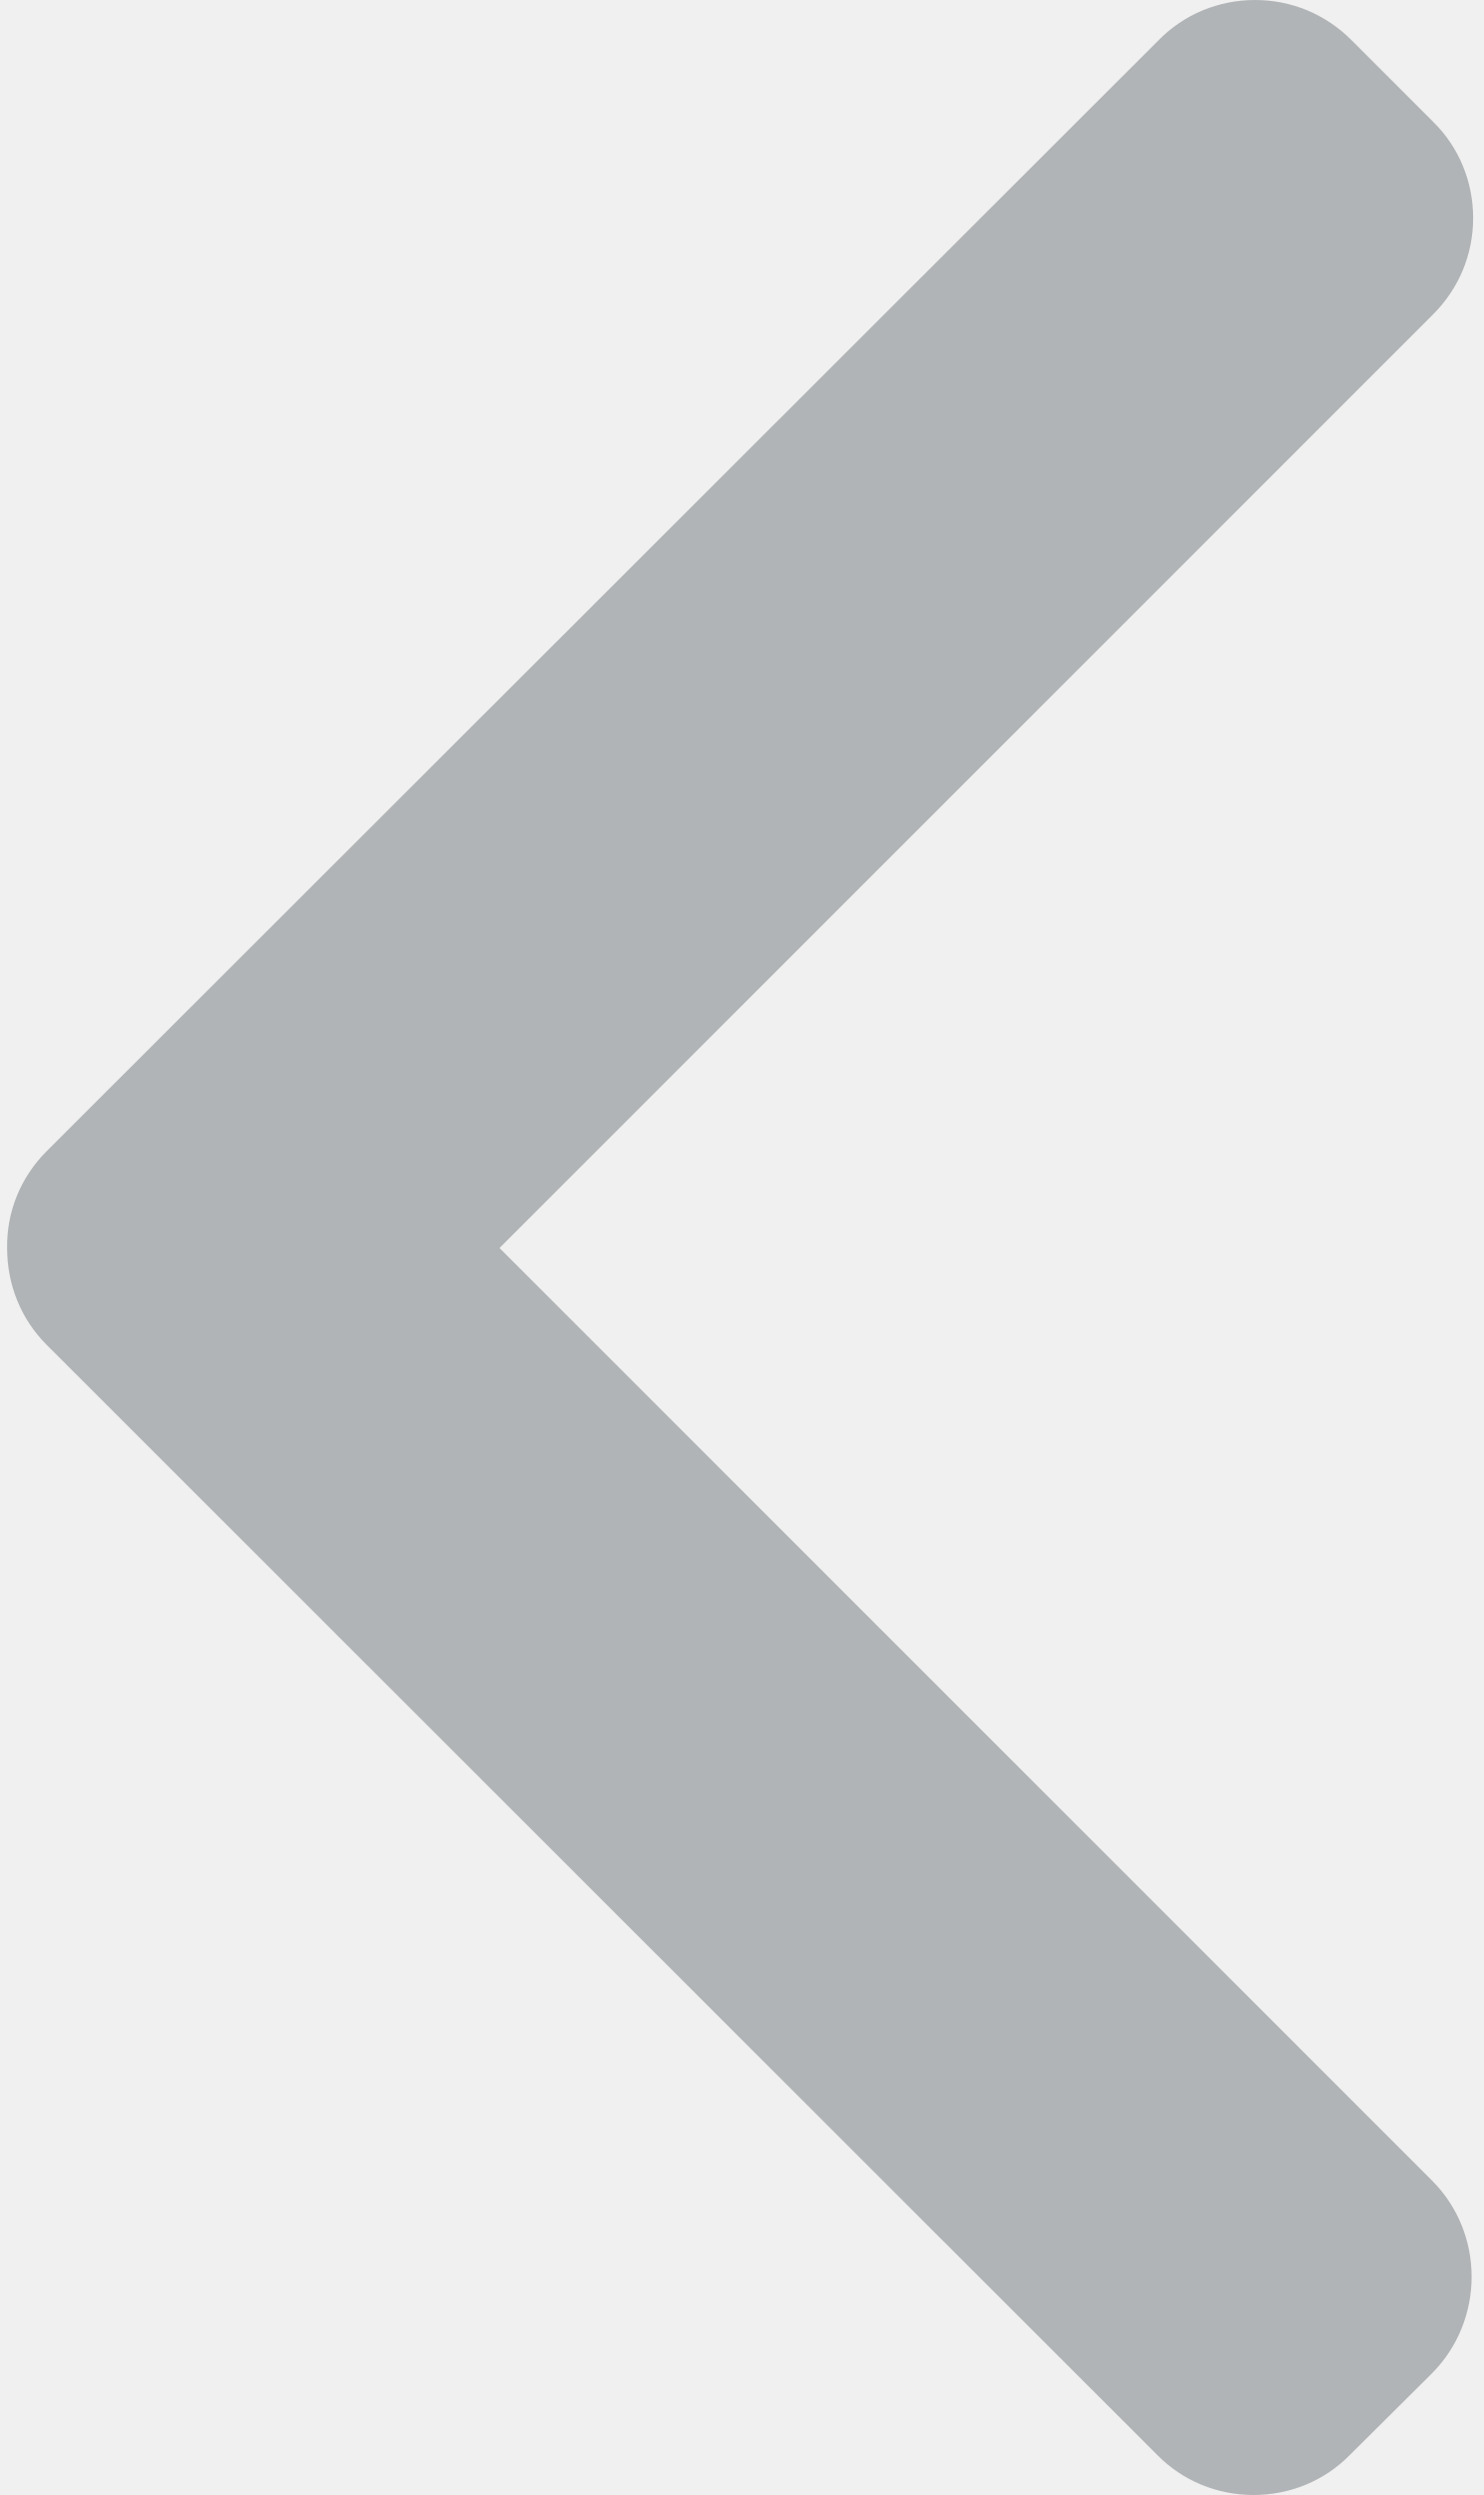
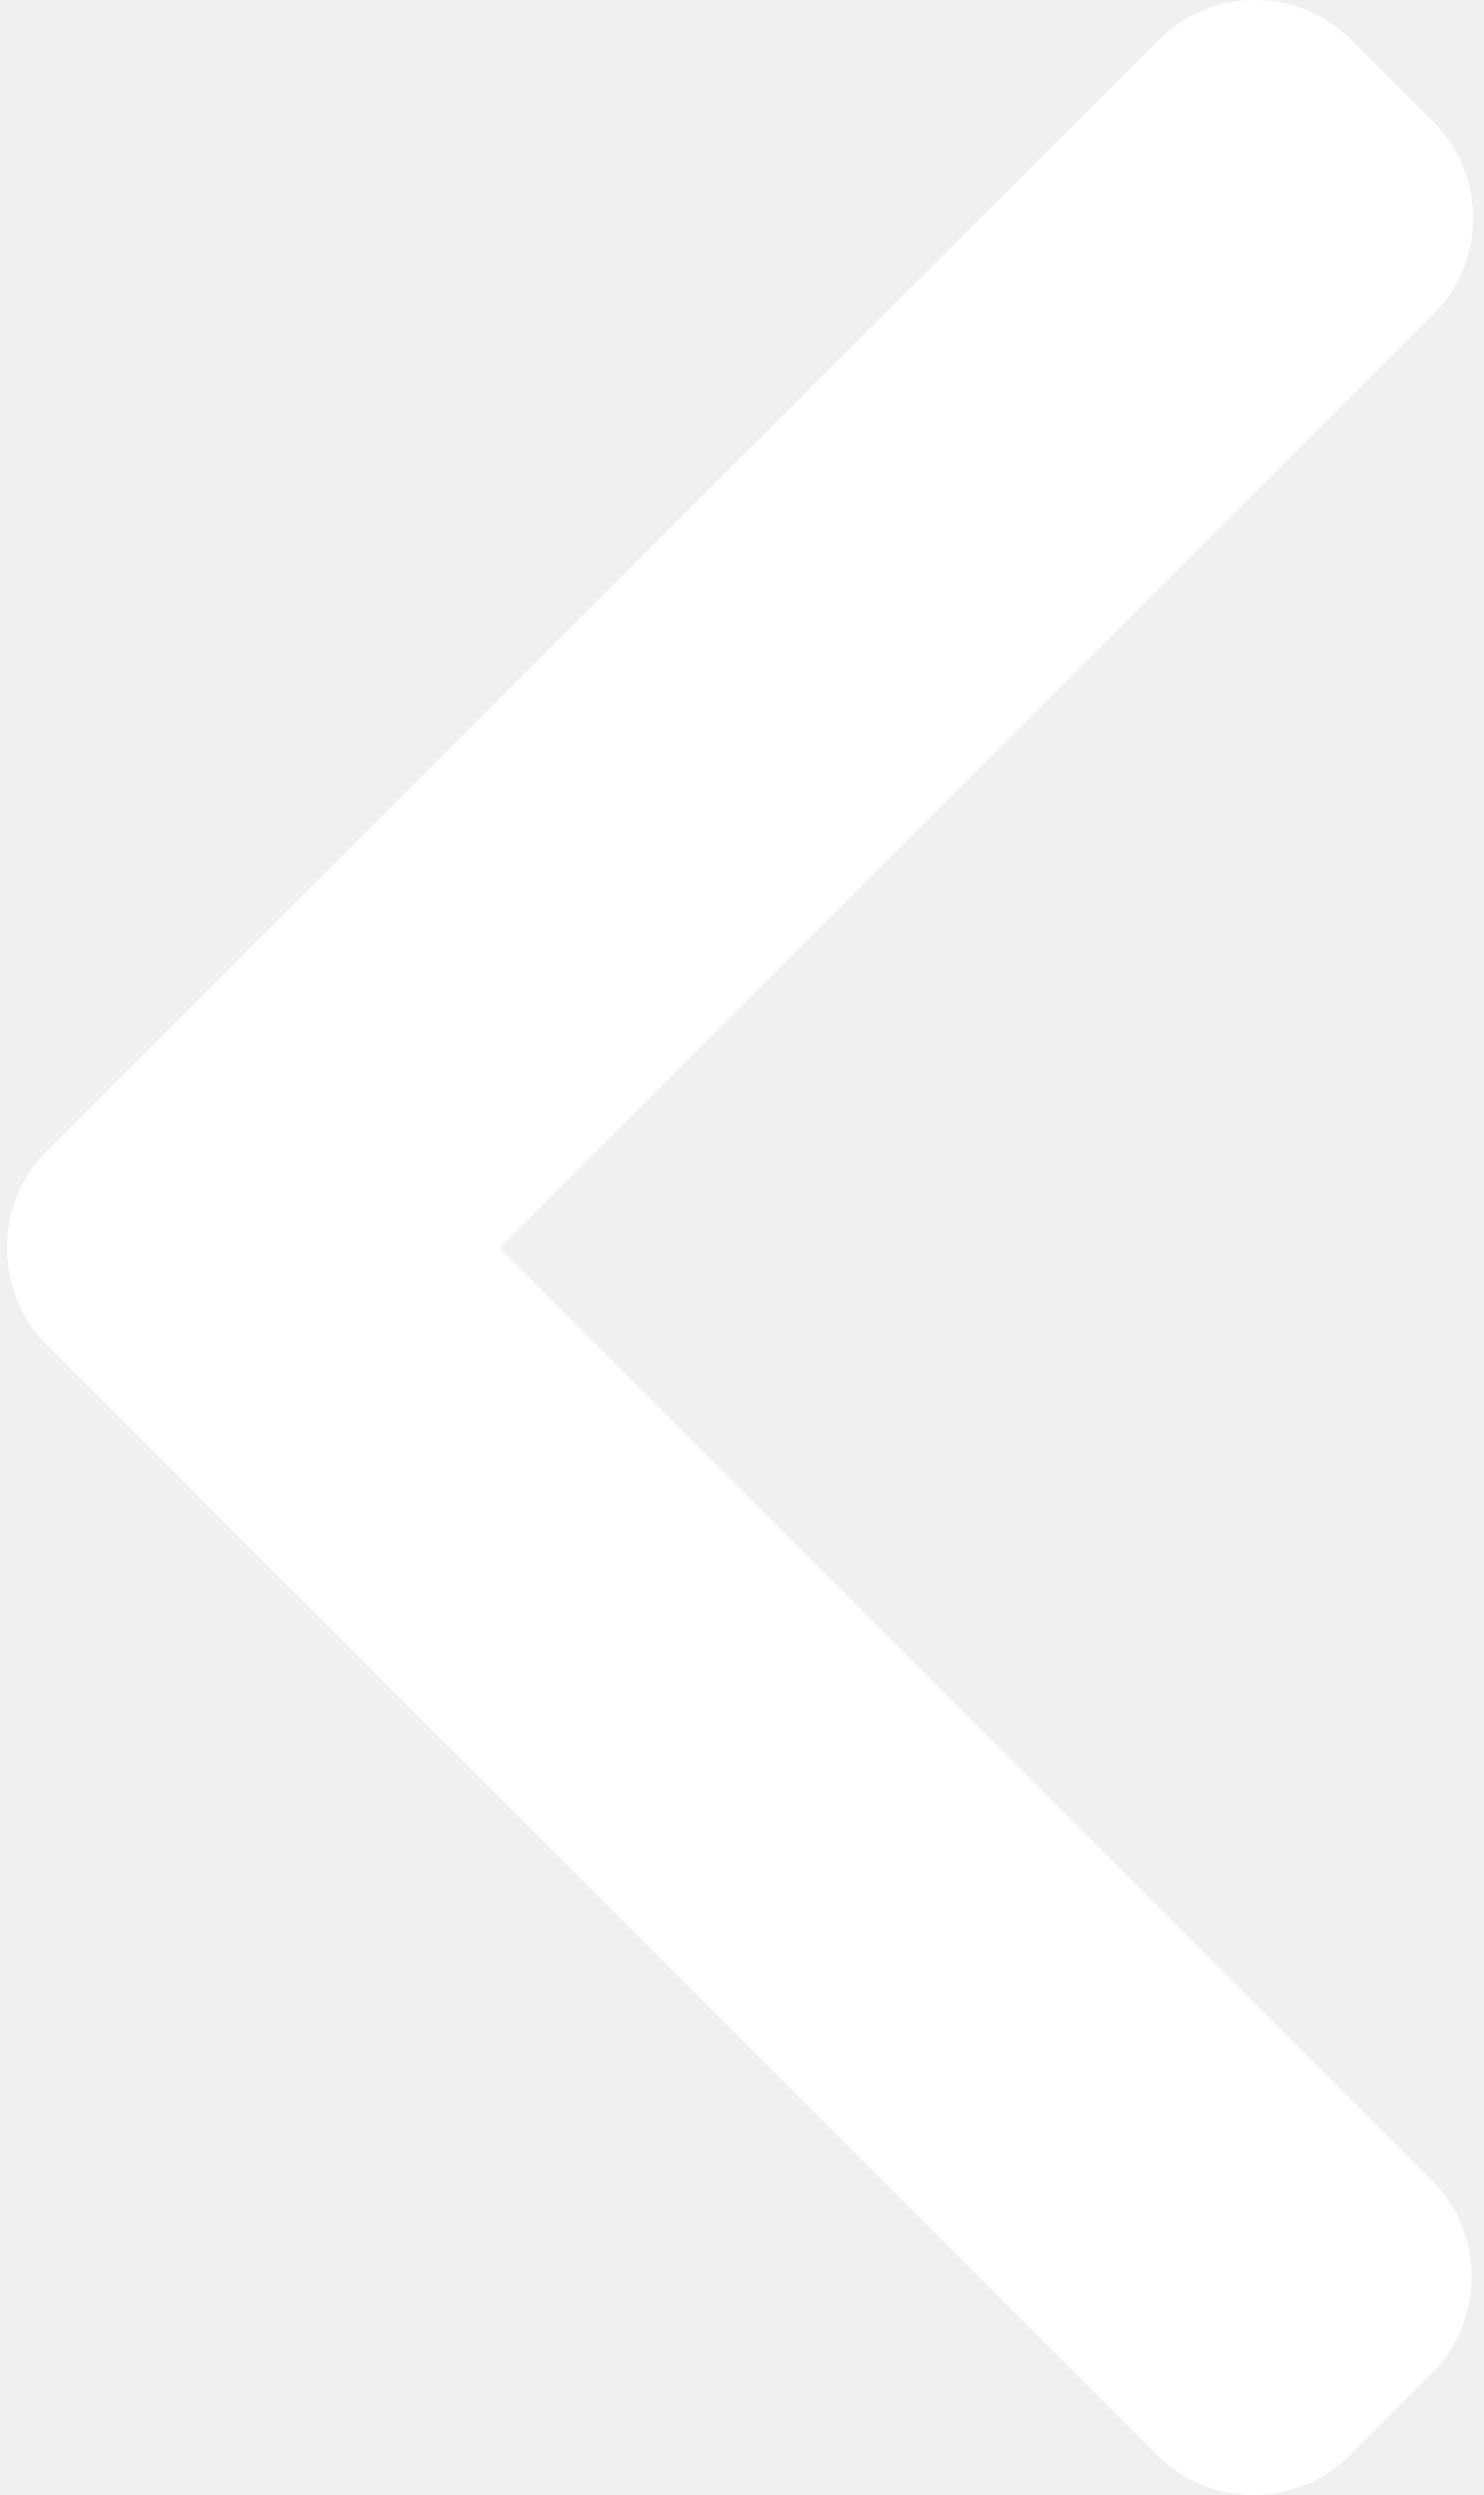
<svg xmlns="http://www.w3.org/2000/svg" version="1.1" id="Layer_1" x="0px" y="0px" viewBox="0 0 292.5 492" style="enable-background:new 0 0 292.5 492;" xml:space="preserve">
  <style type="text/css">
- 	.st0{fill:#B1B4B6;}
+ 	.st0{fill:#FFFFFF;}
</style>
  <g>
    <g>
      <path class="st0" d="M9.2,265.2l219,218.9c5,5.1,11.8,7.9,19,7.9s14-2.8,19-7.9l16.2-16.1c10.4-10.5,10.4-27.6,0-38L98.5,246.1    L282.6,62c5.1-5.1,7.9-11.8,7.9-19s-2.8-14-7.9-19L266.5,7.9c-5.1-5.1-11.8-7.9-19-7.9s-14,2.8-19,7.9L9.2,227    c-5.1,5.1-7.9,11.9-7.8,19.1C1.4,253.3,4.1,260.1,9.2,265.2z" />
    </g>
  </g>
</svg>
